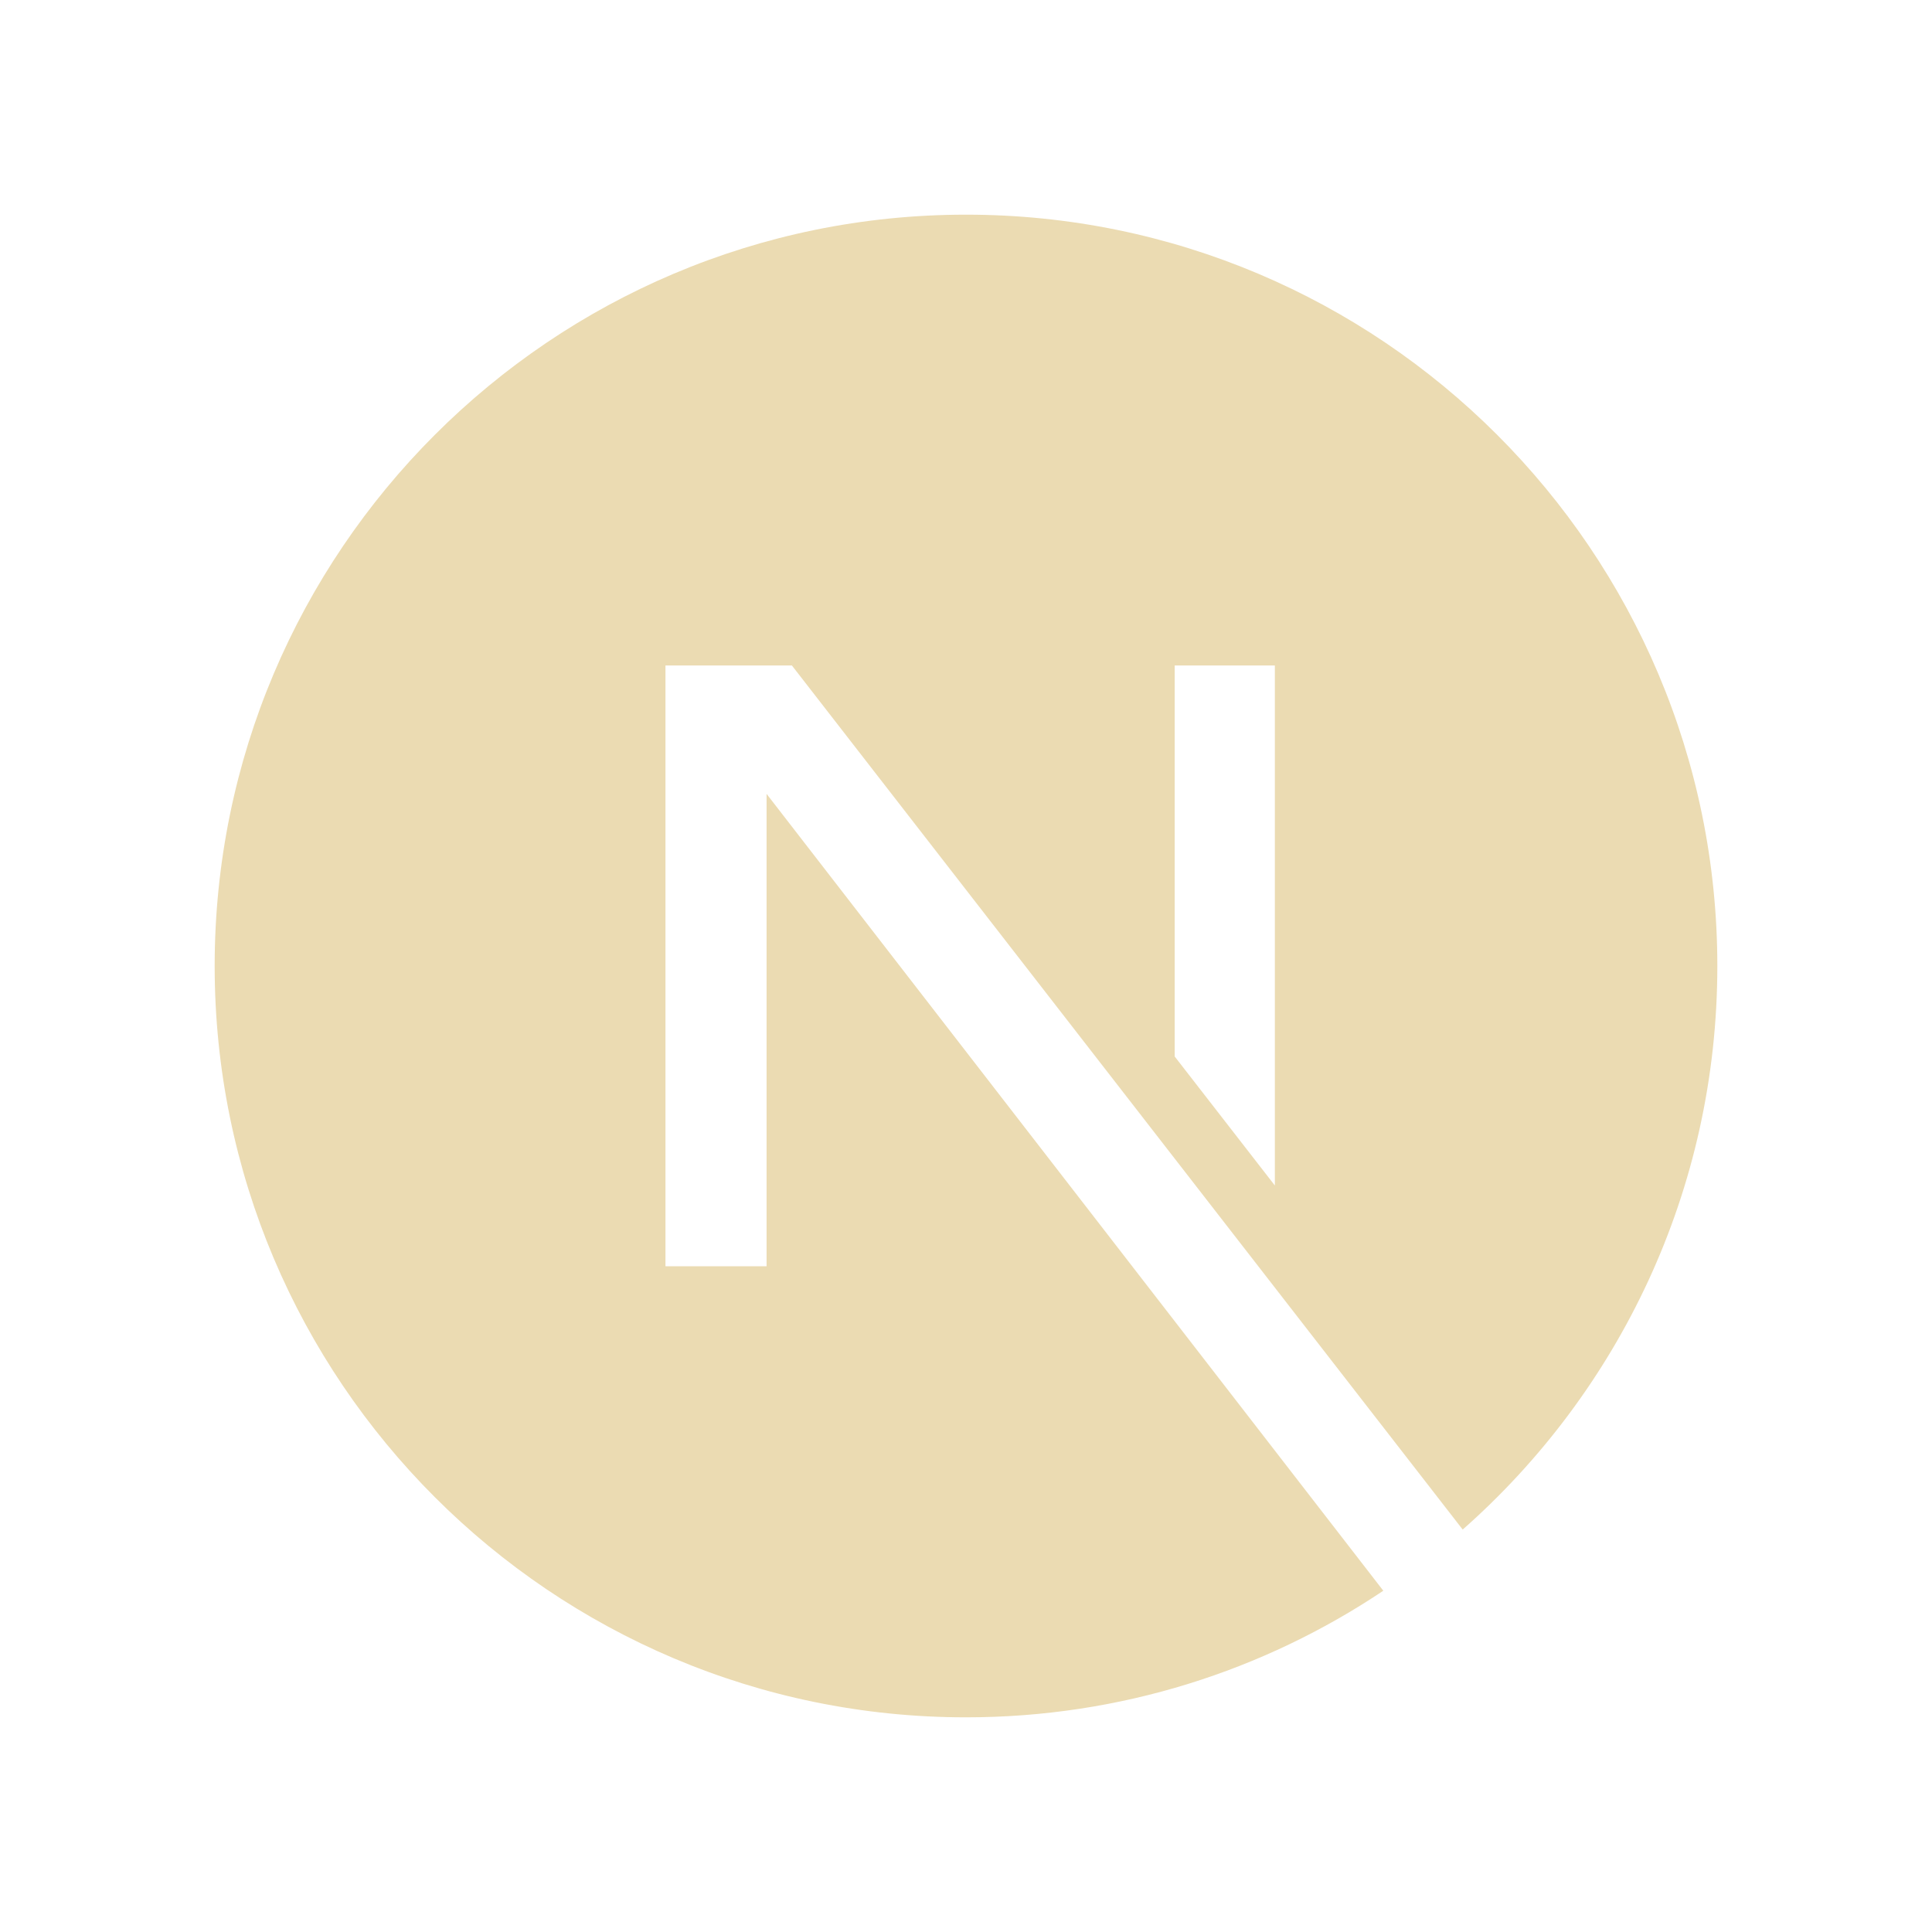
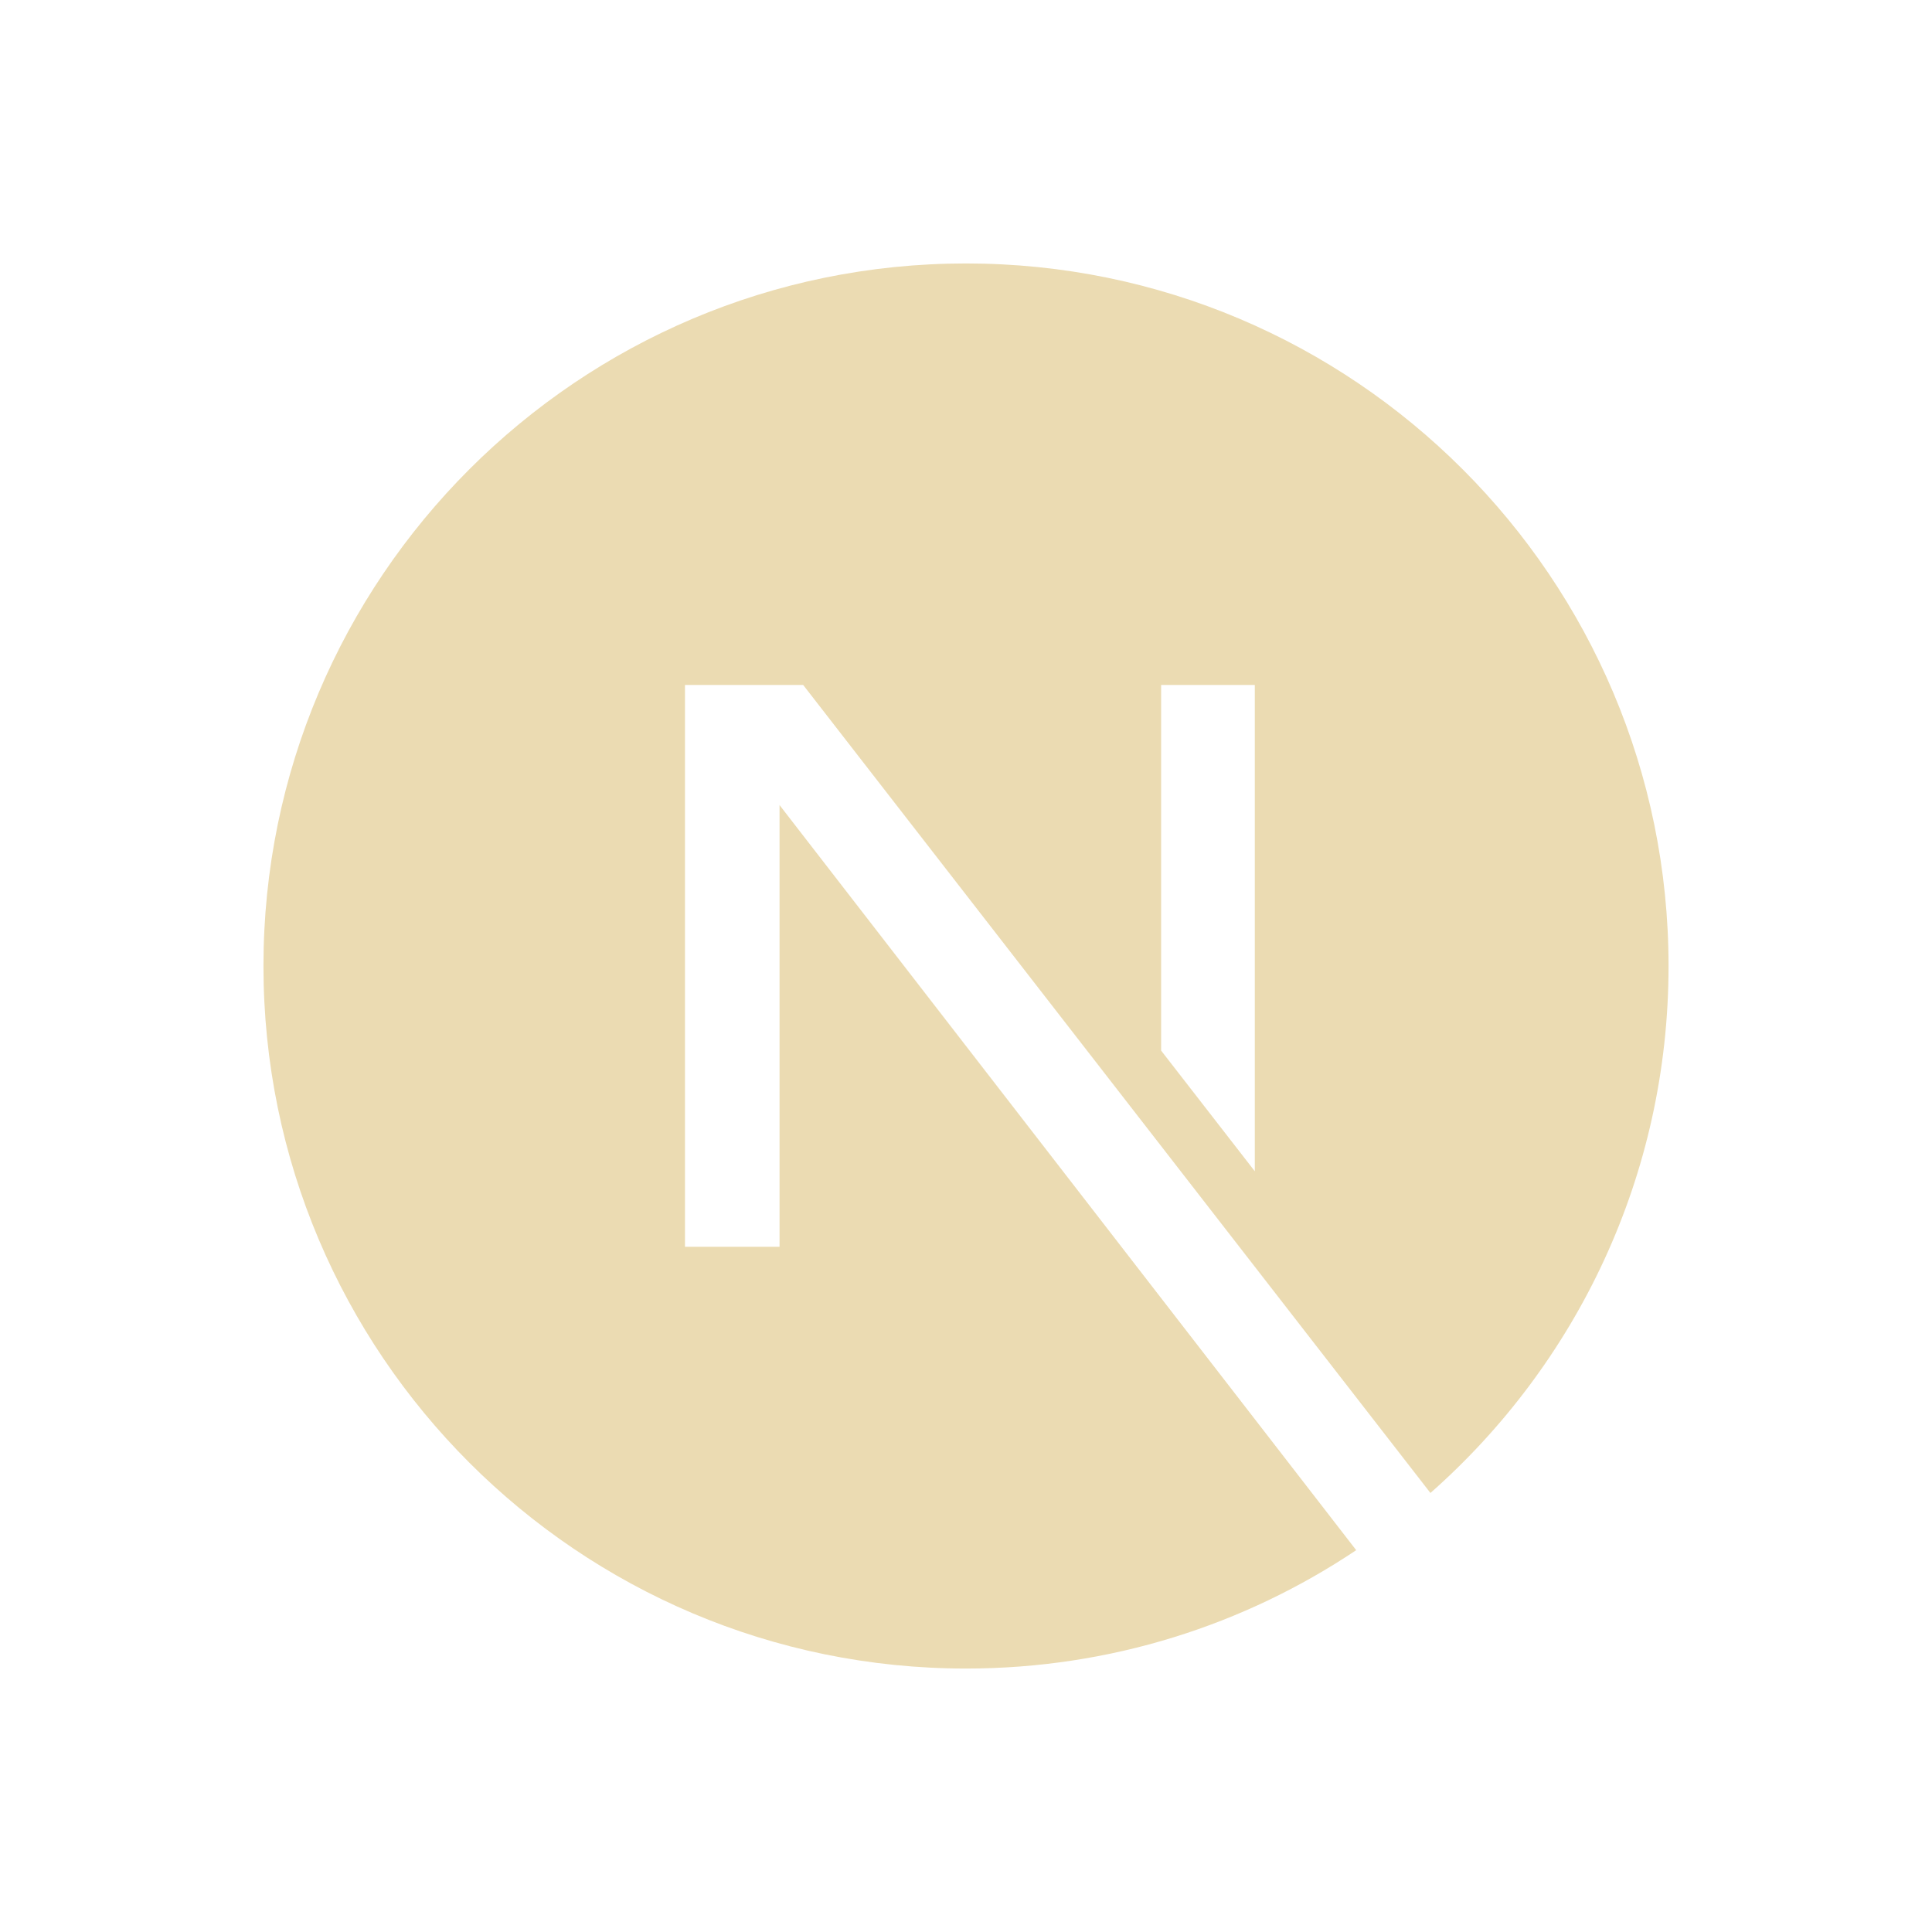
- <svg xmlns="http://www.w3.org/2000/svg" viewBox="0 0 36 36" width="36" height="36">
-   <svg x="4" y="4" width="28" height="28" fill="#ebdbb2" role="img" viewBox="0 0 24 24">
+ <svg xmlns="http://www.w3.org/2000/svg" viewBox="0 0 44 44" width="44" height="44">
+   <svg x="6" y="6" width="32" height="32" fill="#ebdbb2" role="img" viewBox="0 0 24 24">
    <path d="M18.665 21.978C16.758 23.255 14.465 24 12 24 5.377 24 0 18.623 0 12S5.377 0 12 0s12 5.377 12 12c0 3.583-1.574 6.801-4.067 9.001L9.219 7.2H7.2v9.596h1.615V9.251l9.85 12.727Zm-3.332-8.533 1.6 2.061V7.2h-1.6v6.245Z" />
  </svg>
</svg>
